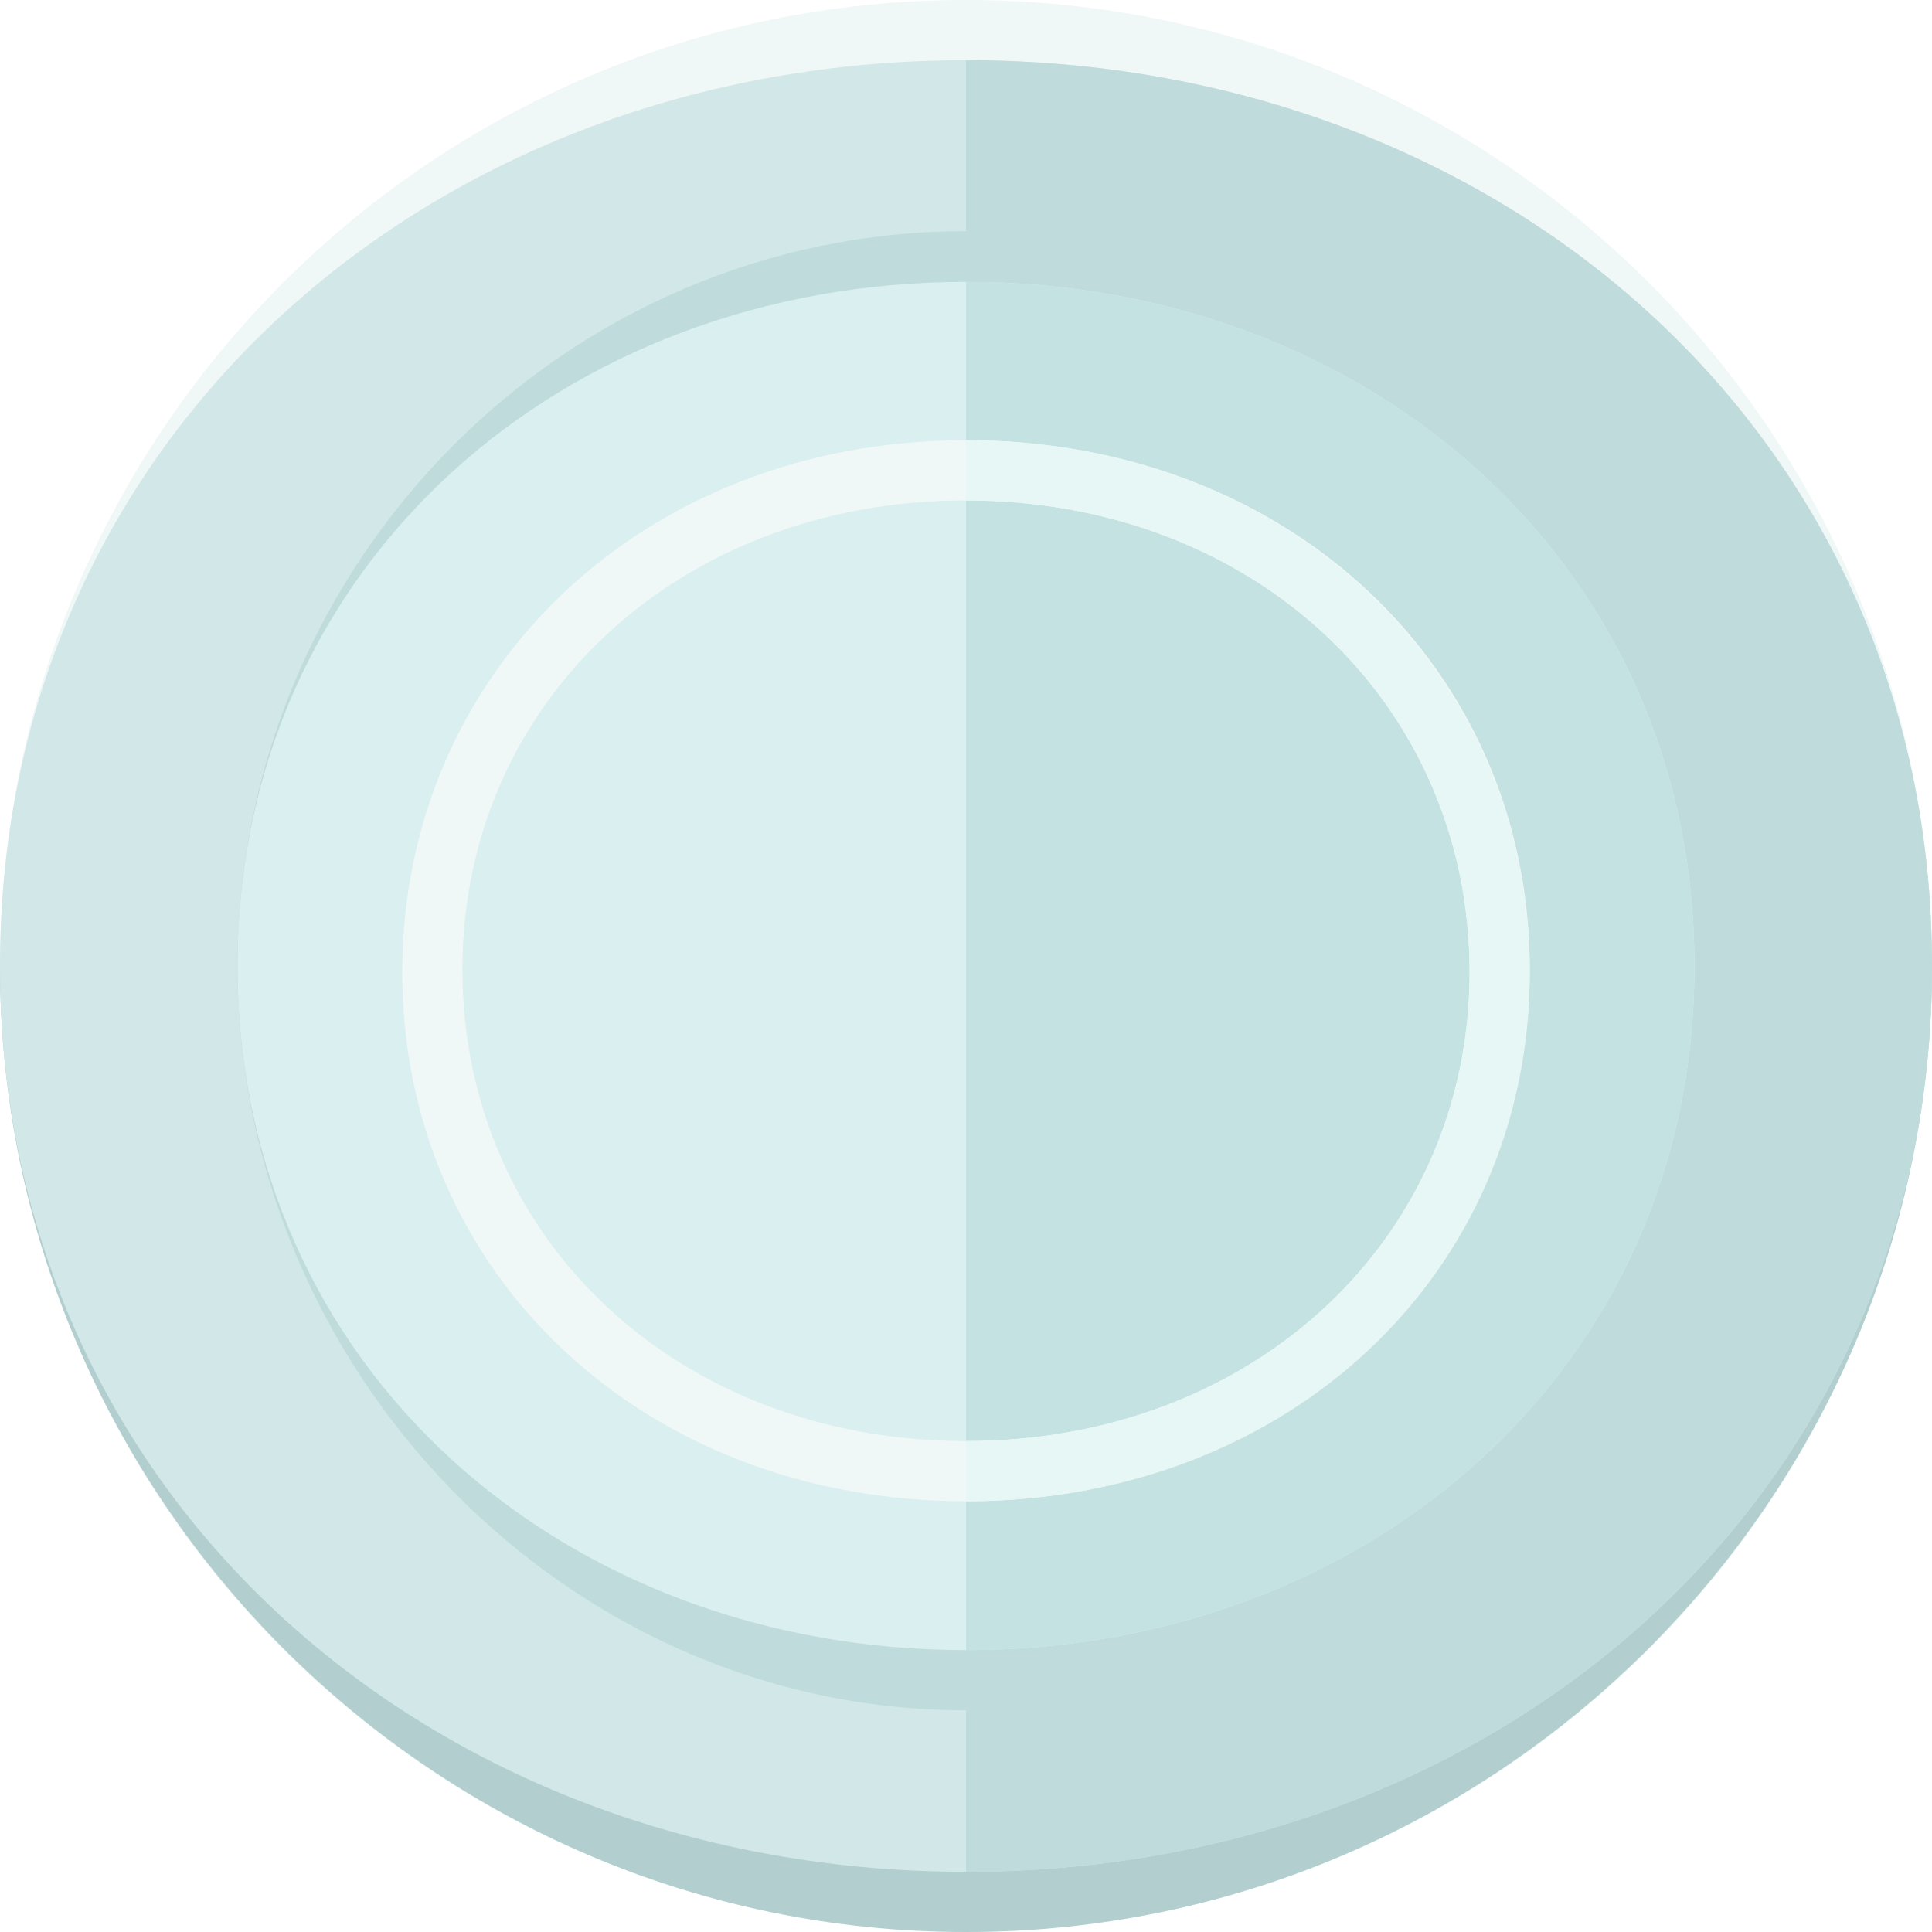
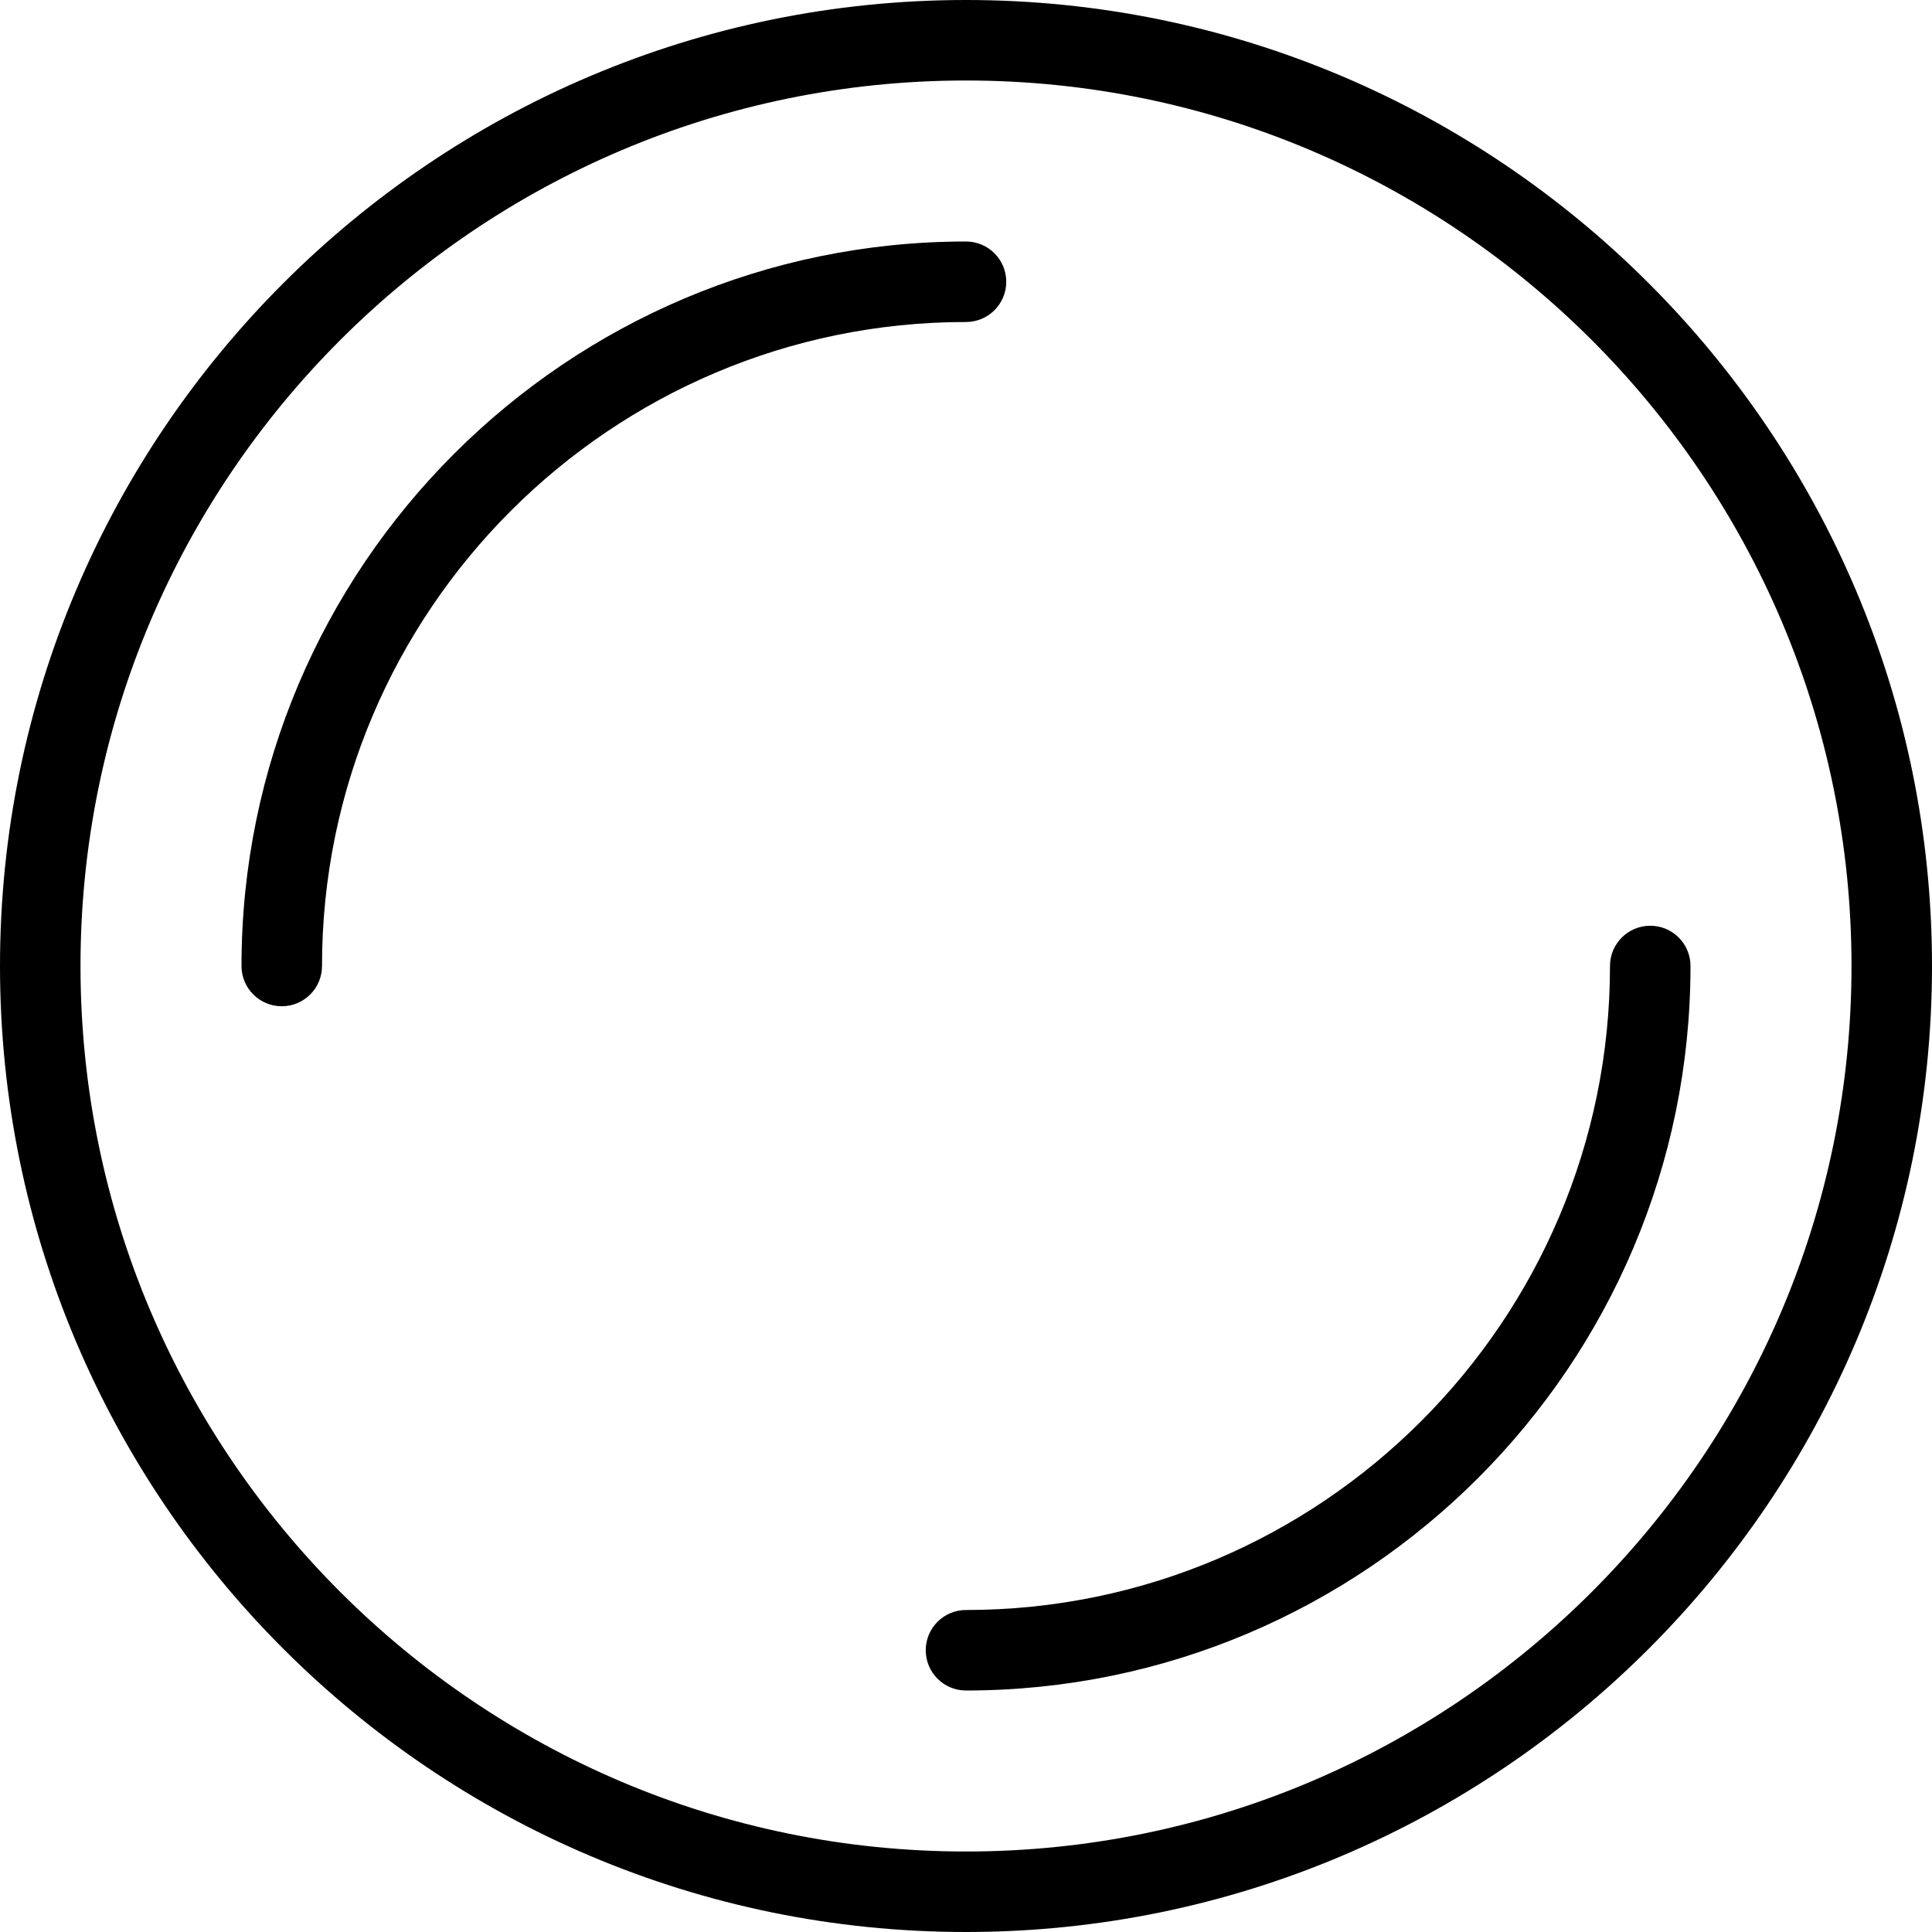
- <svg xmlns="http://www.w3.org/2000/svg" version="1.1" id="Layer_1" x="0px" y="0px" viewBox="0 0 488 488" style="enable-background:new 0 0 488 488;" xml:space="preserve">
-   <circle style="fill:#F0F7F7;" cx="244" cy="244" r="244" />
-   <path style="fill:#B2CECE;" d="M488,244c0,134.4-109.6,244-244,244S0,378.4,0,244" />
-   <path style="fill:#D1E7E8;" d="M488,244c0,134.4-109.6,228.8-244,228.8S0,378.4,0,244S109.6,15.2,244,15.2S488,109.6,488,244z" />
+ <svg xmlns="http://www.w3.org/2000/svg" version="1.1" id="Layer_1" x="0px" y="0px" viewBox="0 0 512 512" style="enable-background:new 0 0 512 512;" xml:space="preserve">
  <g>
-     <path style="fill:#BFDBDB;" d="M244,15.2c134.4,0,244,93.6,244,228.8c0,134.4-109.6,228.8-244,228.8" />
-     <path style="fill:#BFDBDB;" d="M428,244c0,101.6-82.4,172.8-184,172.8S60,345.6,60,244S142.4,58.4,244,58.4S428,142.4,428,244z" />
-     <path style="fill:#BFDBDB;" d="M428,244c0,101.6-82.4,188-184,188S60,345.6,60,244S142.4,71.2,244,71.2S428,142.4,428,244z" />
+     <g>
+       <g>
+         <path d="M256,0C114.833,0,0,114.844,0,256s114.833,256,256,256s256-114.844,256-256S397.167,0,256,0z M256,490.667     C126.604,490.667,21.333,385.396,21.333,256S126.604,21.333,256,21.333S490.667,126.604,490.667,256S385.396,490.667,256,490.667     z" />
+         <path d="M266.667,74.667C266.667,68.771,261.896,64,256,64C150.125,64,64,150.135,64,256c0,5.896,4.771,10.667,10.667,10.667     c5.896,0,10.667-4.771,10.667-10.667c0-94.104,76.563-170.667,170.667-170.667C261.896,85.333,266.667,80.563,266.667,74.667z" />
+         <path d="M437.333,245.333c-5.896,0-10.667,4.771-10.667,10.667c0,94.104-76.563,170.667-170.667,170.667     c-5.896,0-10.667,4.771-10.667,10.667c0,5.896,4.771,10.667,10.667,10.667c105.875,0,192-86.135,192-192     C448,250.104,443.229,245.333,437.333,245.333z" />
+       </g>
+     </g>
  </g>
-   <path style="fill:#DAEFEF;" d="M428,244c0,101.6-82.4,172.8-184,172.8S60,345.6,60,244S142.4,71.2,244,71.2S428,142.4,428,244z" />
-   <path style="fill:#C5E2E2;" d="M244,71.2c101.6,0,184,71.2,184,172.8s-82.4,172.8-184,172.8" />
-   <path style="fill:#F0F7F7;" d="M244,379.2c-81.6,0-142.4-57.6-142.4-133.6S162.4,111.2,244,111.2s142.4,57.6,142.4,133.6  S325.6,379.2,244,379.2z M244,126.4c-72.8,0-127.2,51.2-127.2,118.4c0,68,54.4,119.2,127.2,119.2s127.2-51.2,127.2-118.4  C371.2,177.6,316.8,126.4,244,126.4z" />
-   <path style="fill:#E7F7F6;" d="M371.2,245.6c0,67.2-54.4,118.4-127.2,118.4v15.2c81.6,0,142.4-57.6,142.4-133.6  S325.6,111.2,244,111.2v15.2C316.8,126.4,371.2,177.6,371.2,245.6z" />
  <g>
</g>
  <g>
</g>
  <g>
</g>
  <g>
</g>
  <g>
</g>
  <g>
</g>
  <g>
</g>
  <g>
</g>
  <g>
</g>
  <g>
</g>
  <g>
</g>
  <g>
</g>
  <g>
</g>
  <g>
</g>
  <g>
</g>
</svg>
